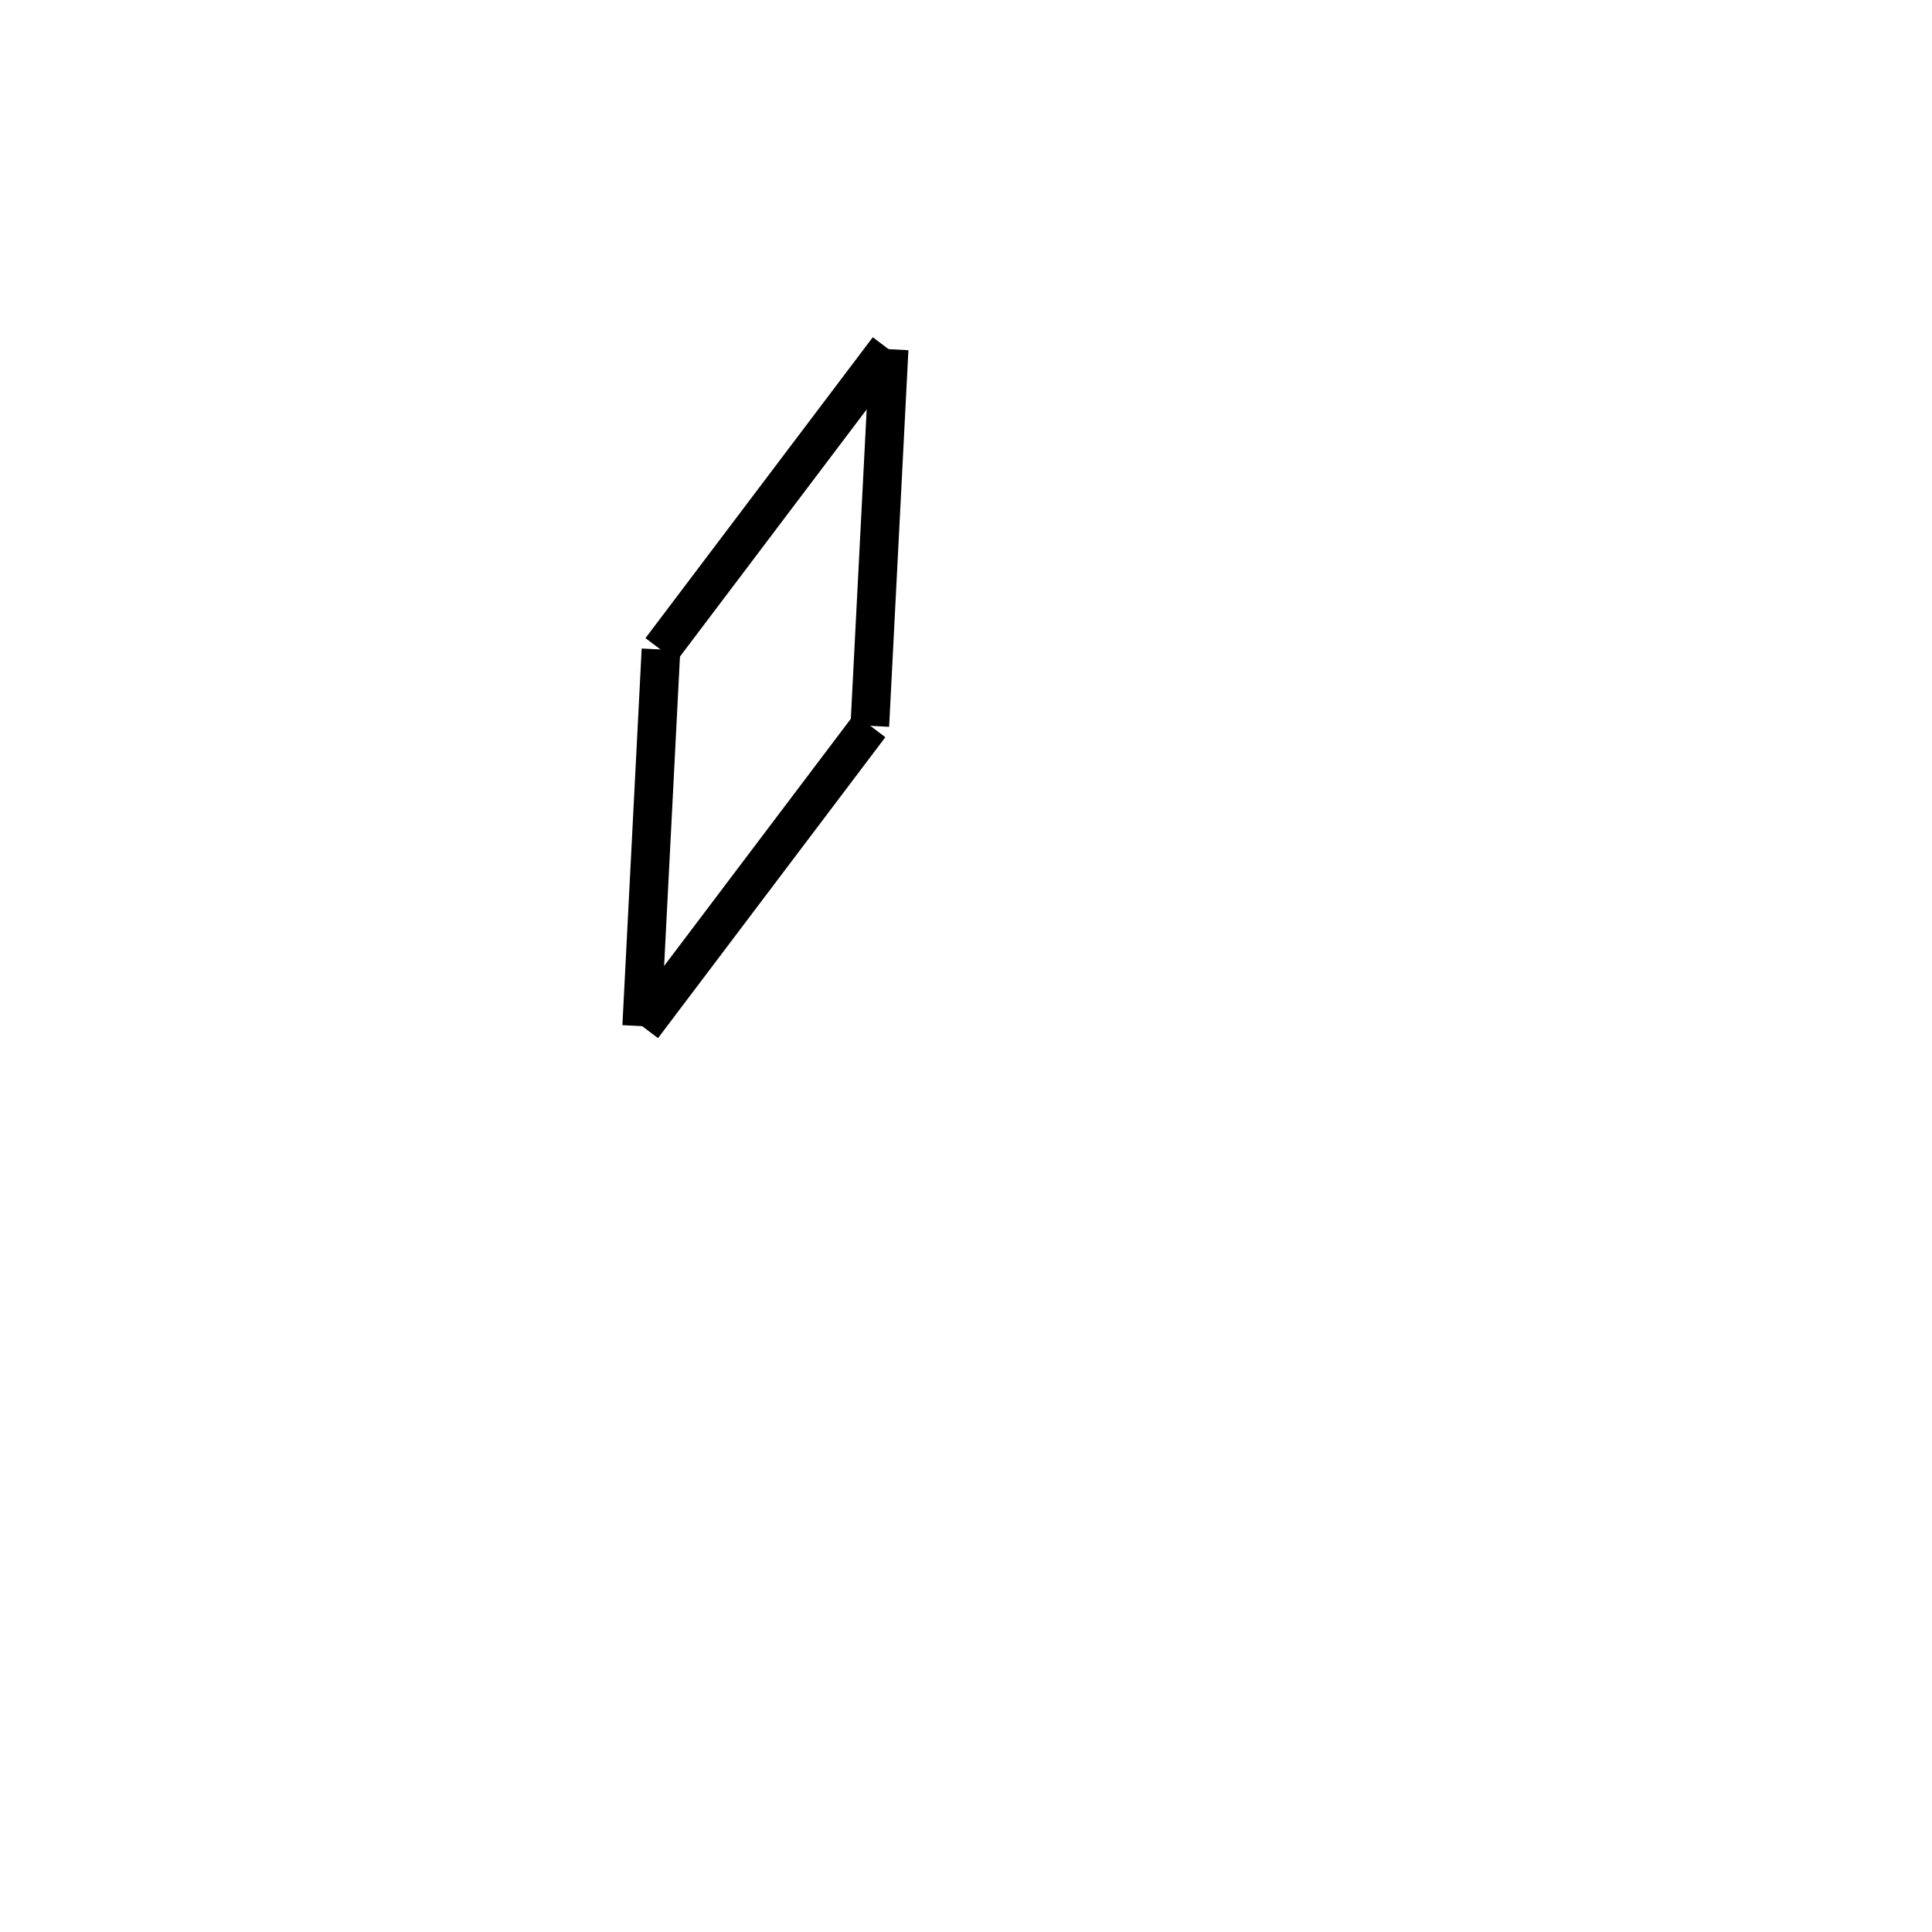
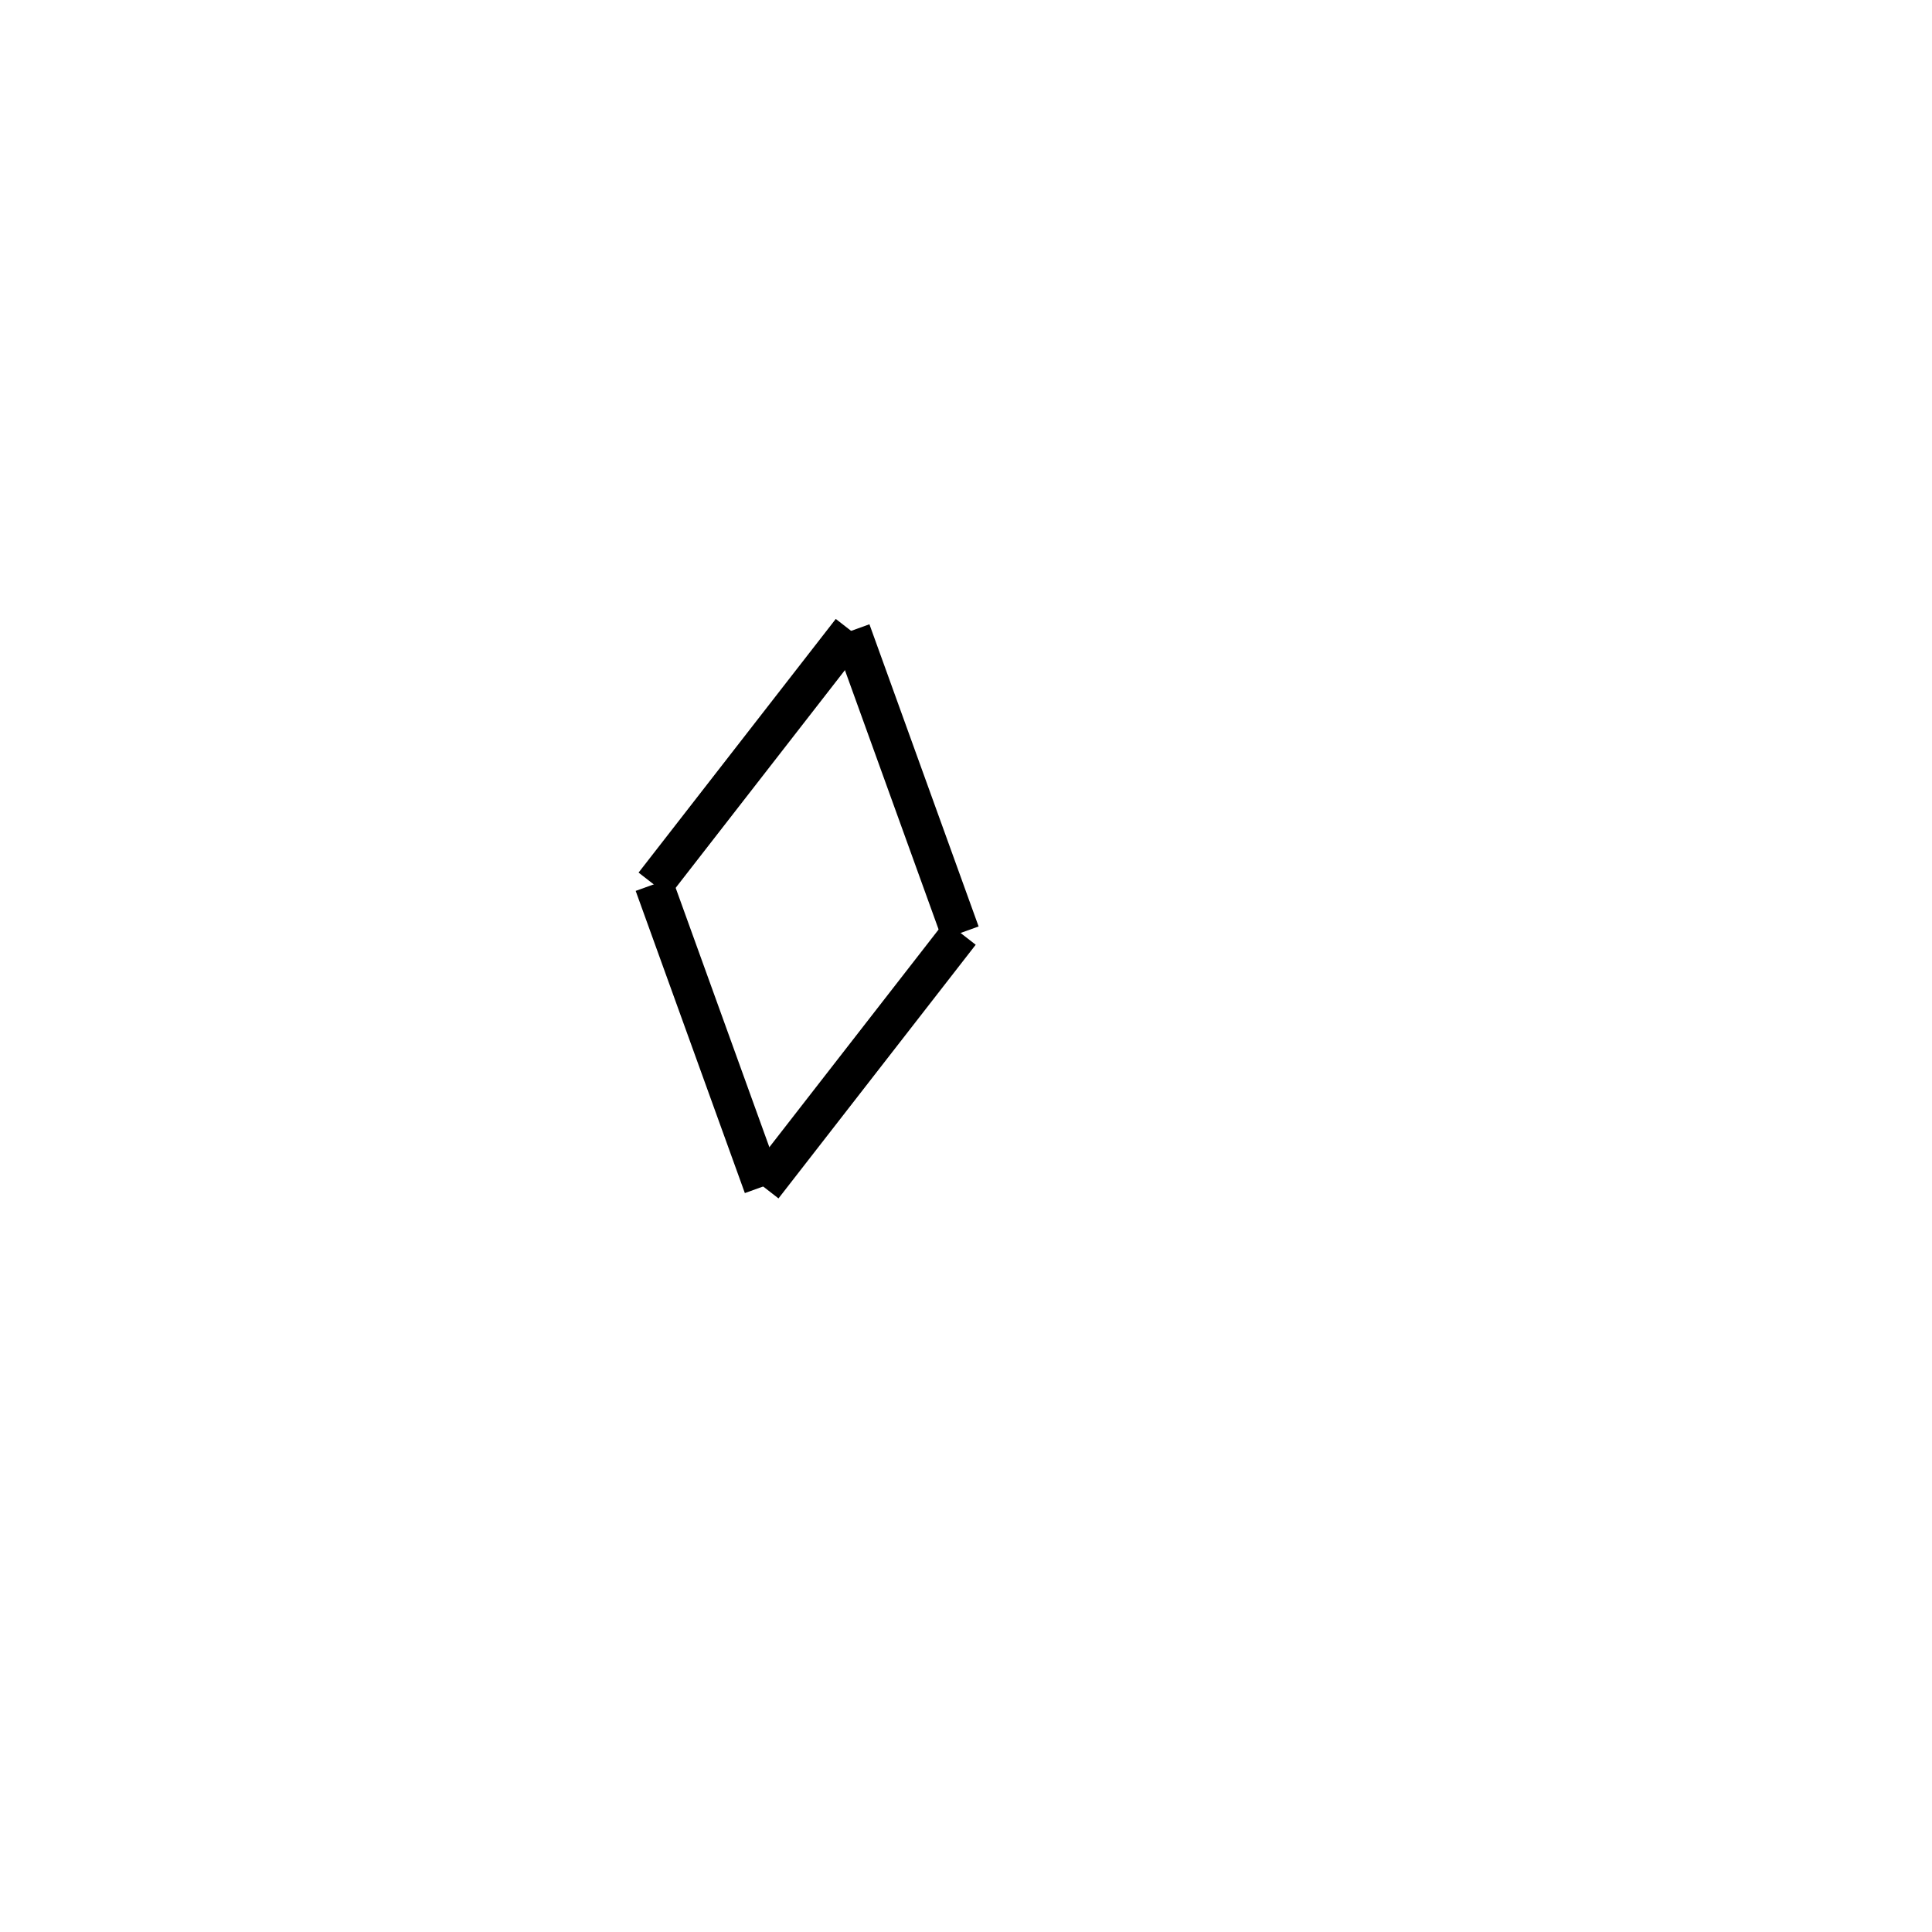
<svg xmlns="http://www.w3.org/2000/svg" height="100" width="100">
-   <line x1="46.02" y1="18.075" x2="45.022" y2="37.569" stroke-width="2" stroke="black" />
-   <line x1="45.027" y1="37.555" x2="33.261" y2="53.13" stroke-width="2" stroke="black" />
-   <line x1="34.212" y1="33.618" x2="33.214" y2="53.113" stroke-width="2" stroke="black" />
-   <line x1="45.973" y1="18.058" x2="34.207" y2="33.632" stroke-width="2" stroke="black" />
+   <line x1="44.061" y1="32.652" x2="49.712" y2="48.293" stroke-width="2" stroke="black" />
+   <line x1="49.713" y1="48.286" x2="39.505" y2="61.416" stroke-width="2" stroke="black" />
+   <line x1="33.843" y1="45.773" x2="39.494" y2="61.414" stroke-width="2" stroke="black" />
+   <line x1="44.049" y1="32.65" x2="33.842" y2="45.779" stroke-width="2" stroke="black" />
</svg>
